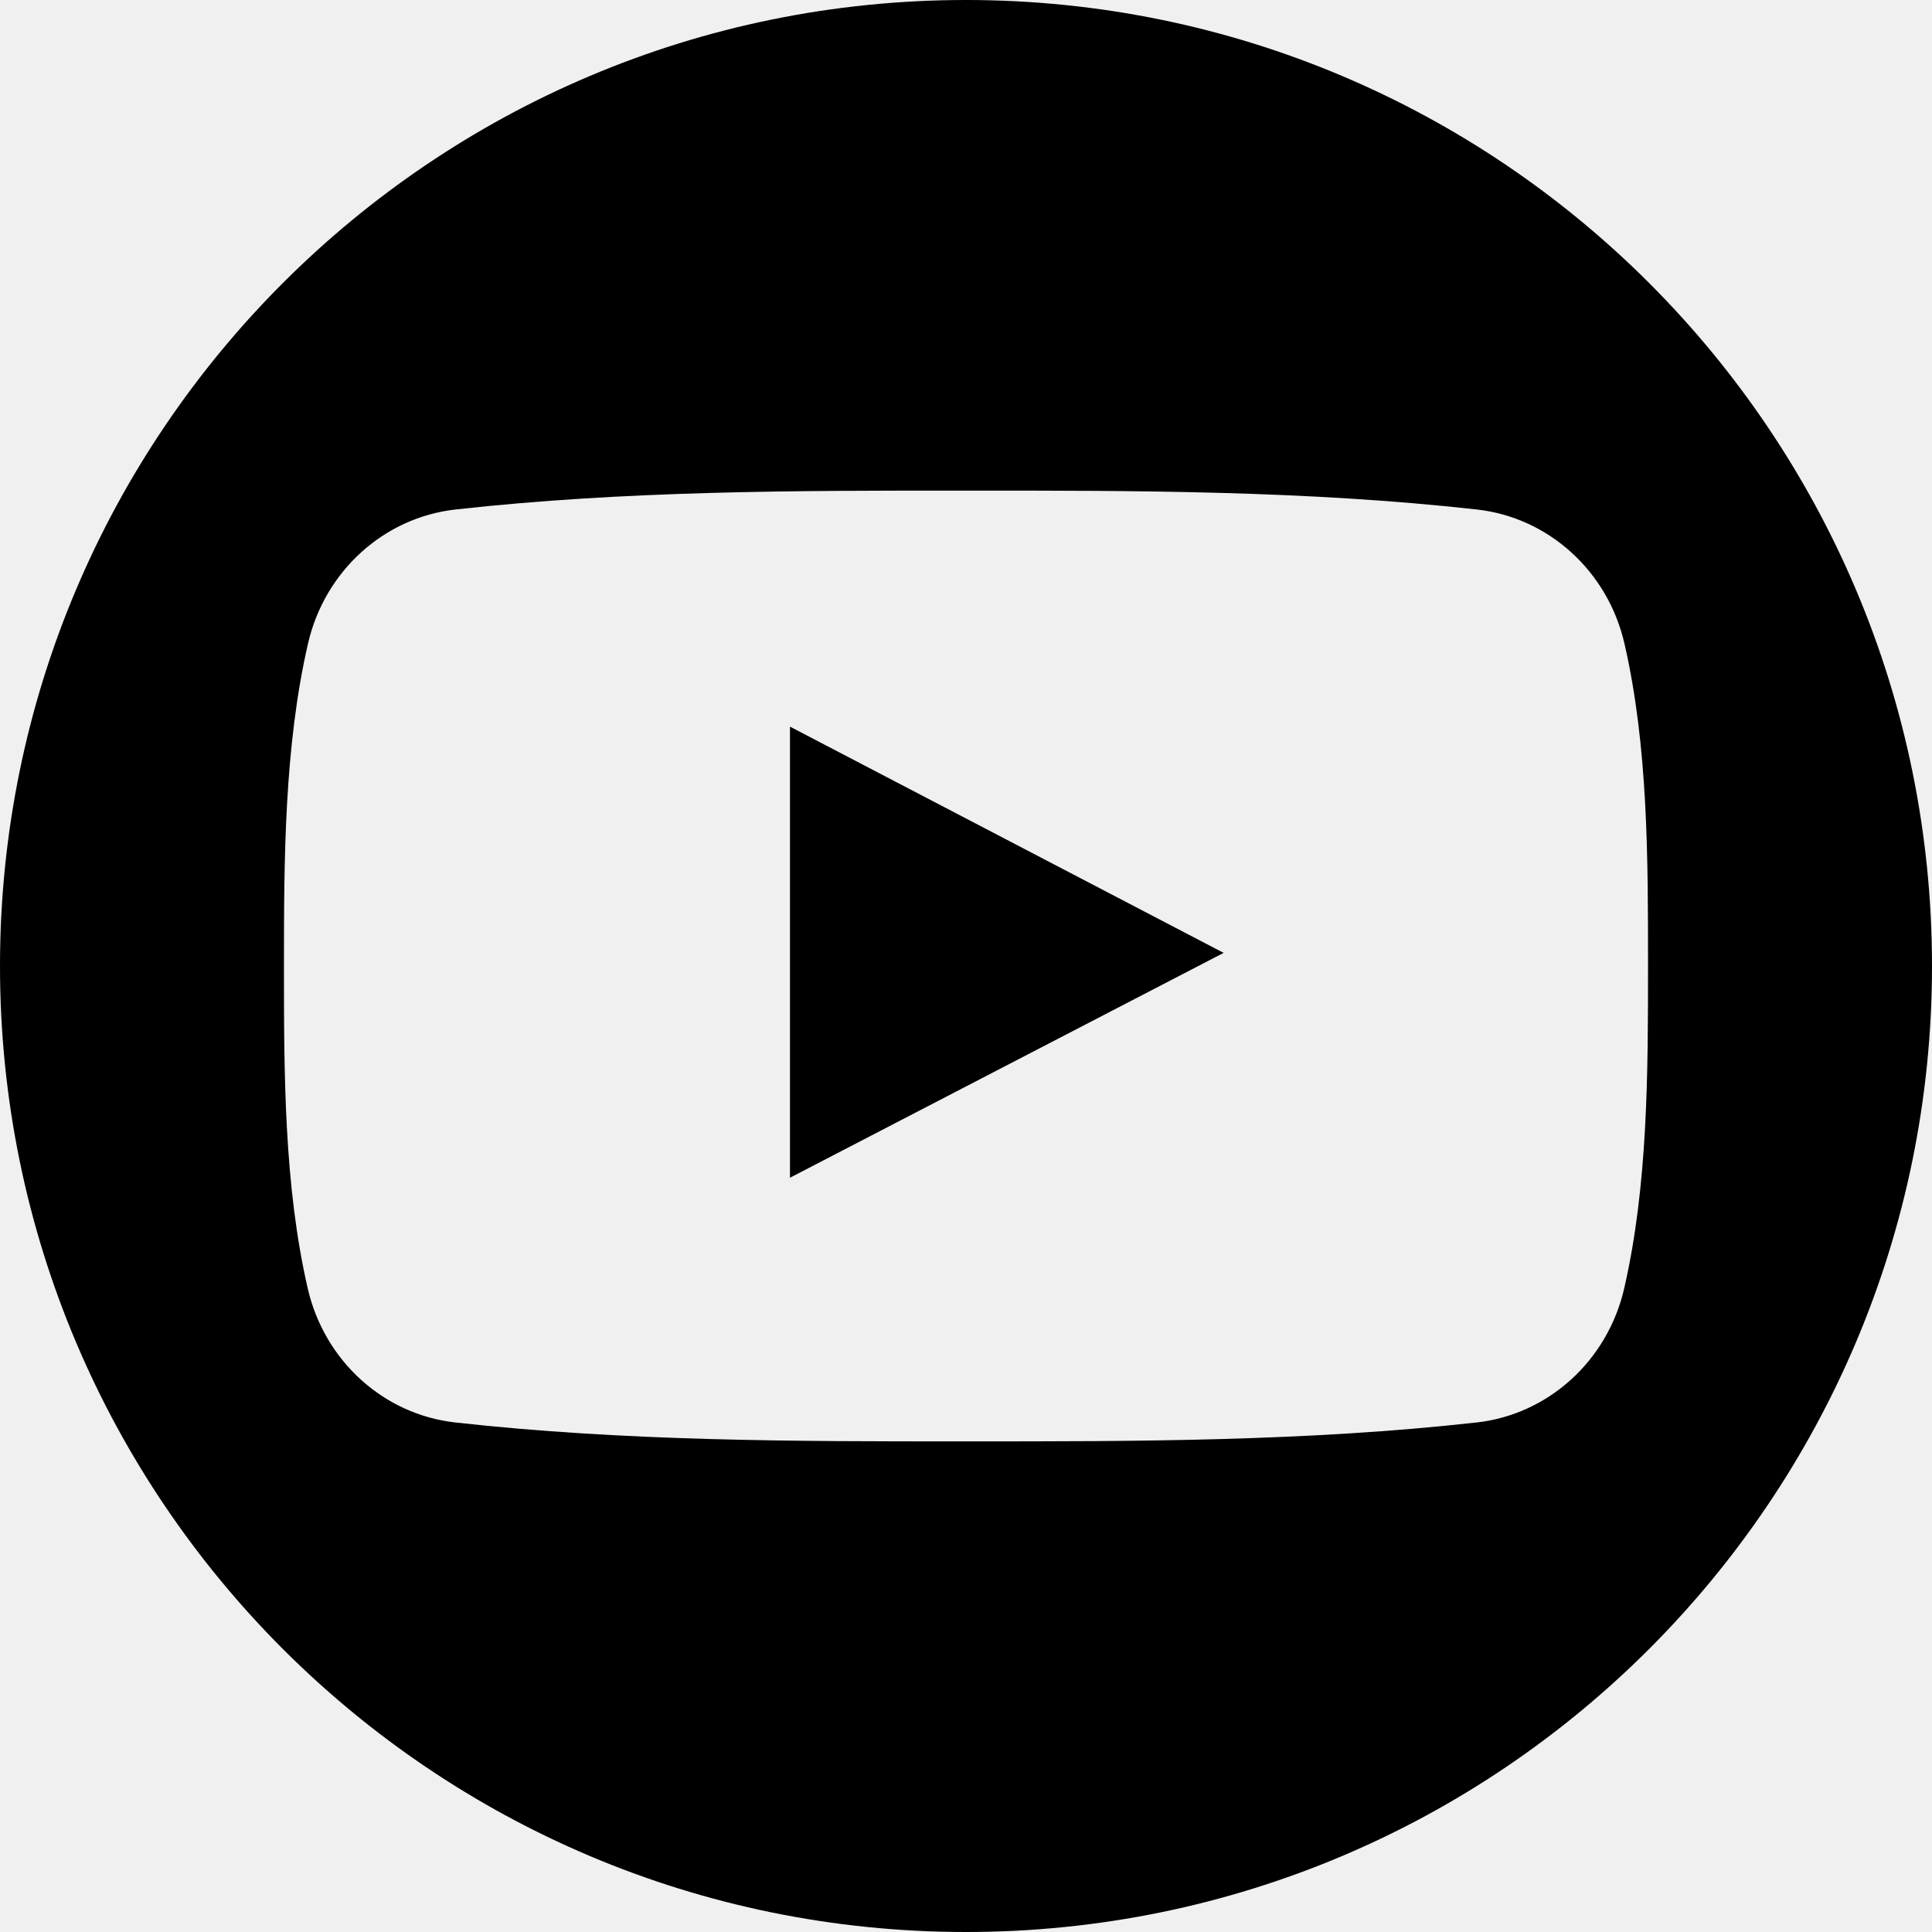
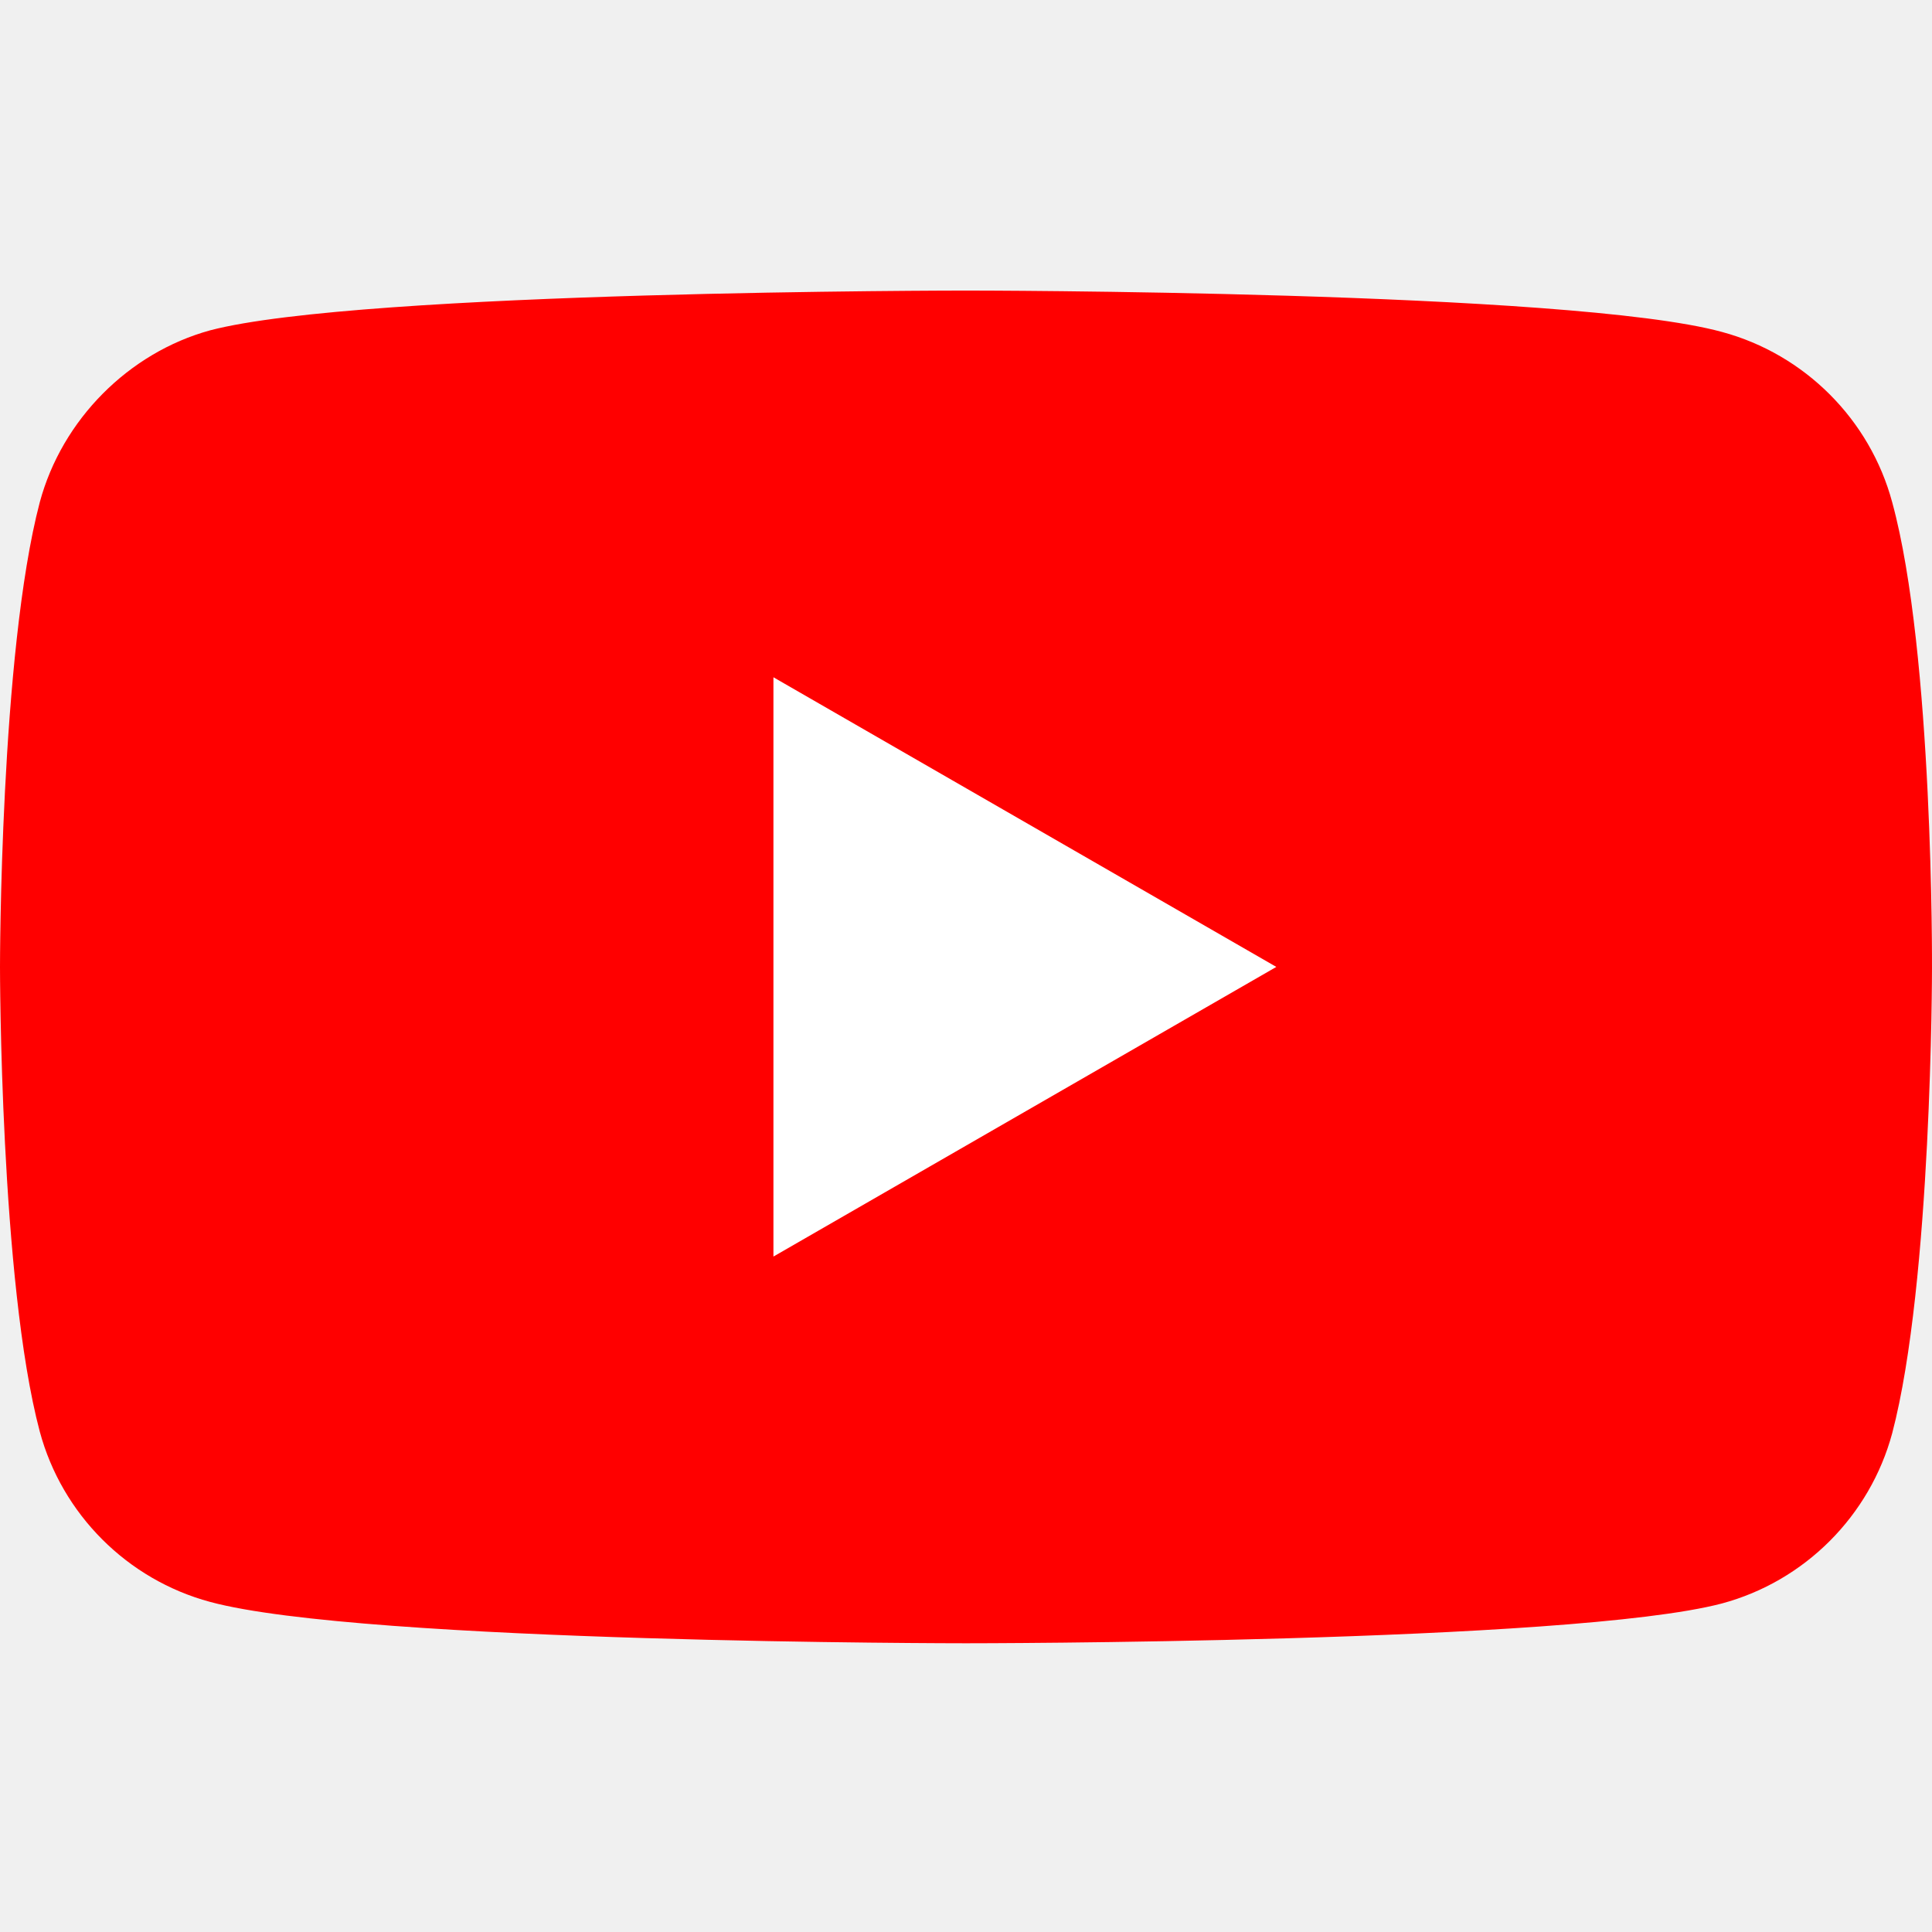
- <svg xmlns="http://www.w3.org/2000/svg" version="1.1" id="Capa_1" x="0px" y="0px" width="97.75px" height="97.75px" viewBox="0 0 97.75 97.75" style="enable-background:new 0 0 97.75 97.75;" xml:space="preserve">
-   <g>
-     <g>
-       <path d="M39.969,59.587c7.334-3.803,14.604-7.571,21.941-11.376c-7.359-3.84-14.627-7.63-21.941-11.447    C39.969,44.398,39.969,51.954,39.969,59.587z" />
-       <path d="M48.875,0C21.883,0,0,21.882,0,48.875S21.883,97.75,48.875,97.75S97.75,75.868,97.75,48.875S75.867,0,48.875,0z     M82.176,65.189c-0.846,3.67-3.848,6.377-7.461,6.78c-8.557,0.957-17.217,0.962-25.842,0.957c-8.625,0.005-17.287,0-25.846-0.957    c-3.613-0.403-6.613-3.11-7.457-6.78c-1.203-5.228-1.203-10.933-1.203-16.314s0.014-11.088,1.217-16.314    c0.844-3.67,3.844-6.378,7.457-6.782c8.559-0.956,17.221-0.961,25.846-0.956c8.623-0.005,17.285,0,25.841,0.956    c3.615,0.404,6.617,3.111,7.461,6.782c1.203,5.227,1.193,10.933,1.193,16.314S83.379,59.962,82.176,65.189z" />
-     </g>
-   </g>
-   <g>
- </g>
-   <g>
- </g>
-   <g>
- </g>
-   <g>
- </g>
-   <g>
- </g>
-   <g>
- </g>
-   <g>
- </g>
-   <g>
- </g>
-   <g>
- </g>
-   <g>
- </g>
-   <g>
- </g>
-   <g>
- </g>
-   <g>
- </g>
-   <g>
- </g>
-   <g>
- </g>
+ <svg xmlns="http://www.w3.org/2000/svg" height="13px" viewBox="0 -77 512.002 512" width="13px">
+   <path d="m501.453 56.094c-5.902-21.934-23.195-39.223-45.125-45.129-40.066-10.965-200.332-10.965-200.332-10.965s-160.262 0-200.328 10.547c-21.508 5.902-39.223 23.617-45.125 45.547-10.543 40.062-10.543 123.148-10.543 123.148s0 83.504 10.543 123.148c5.906 21.93 23.195 39.223 45.129 45.129 40.484 10.965 200.328 10.965 200.328 10.965s160.262 0 200.328-10.547c21.934-5.902 39.223-23.195 45.129-45.125 10.543-40.066 10.543-123.148 10.543-123.148s.422-83.508-10.547-123.57zm0 0" fill="#f00" />
+   <path d="m204.969 256 133.27-76.758-133.27-76.758zm0 0" fill="#fff" />
</svg>
